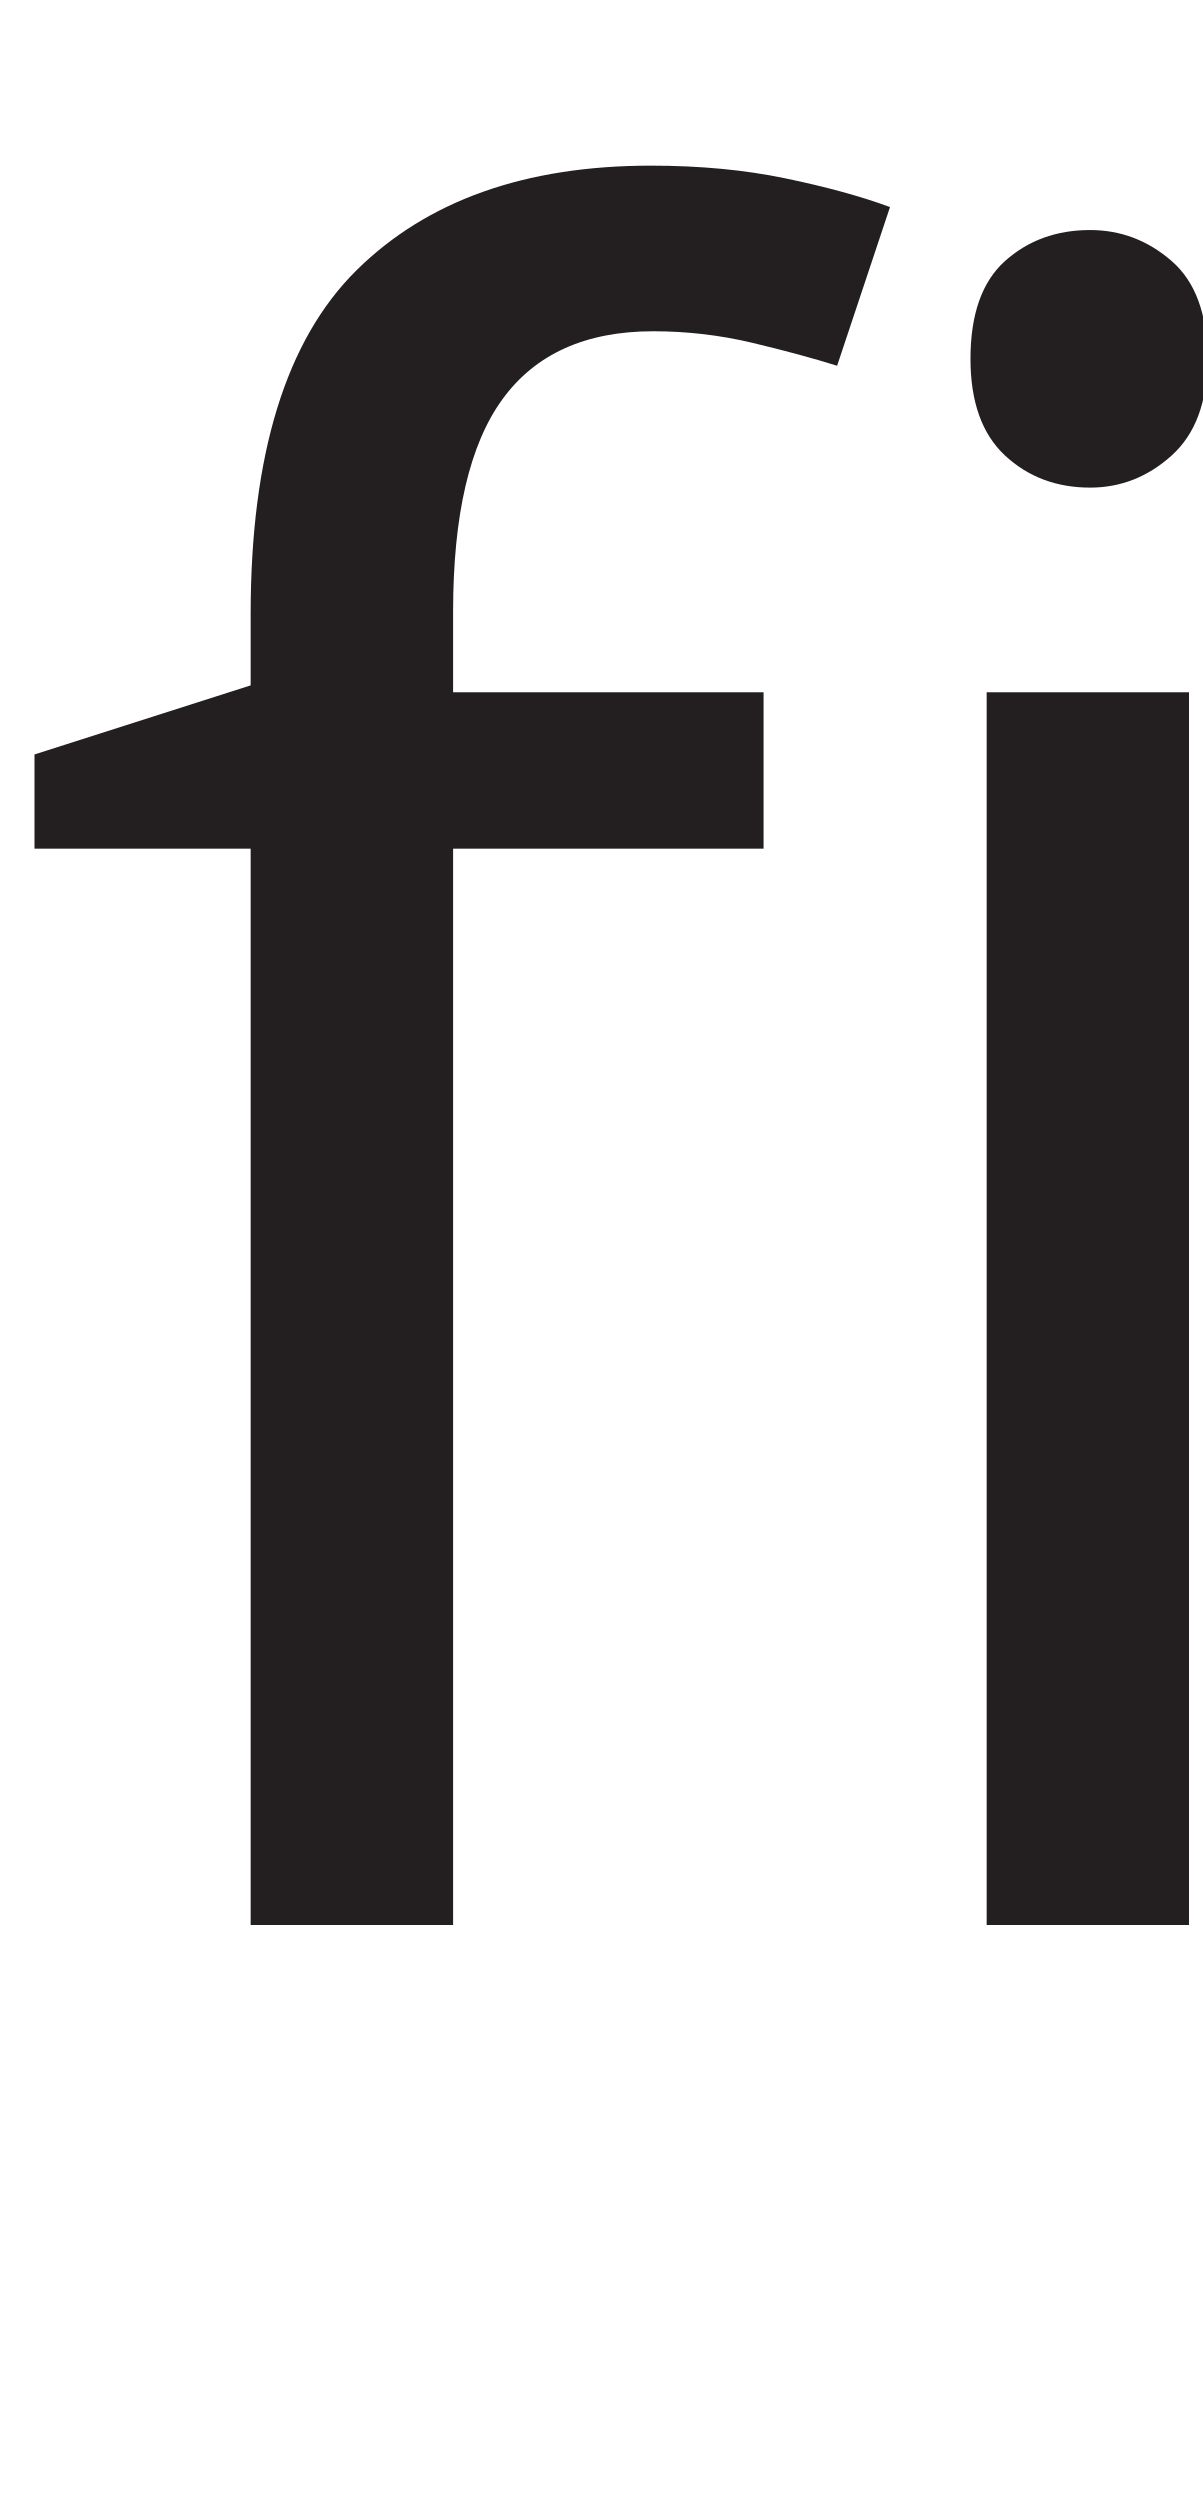
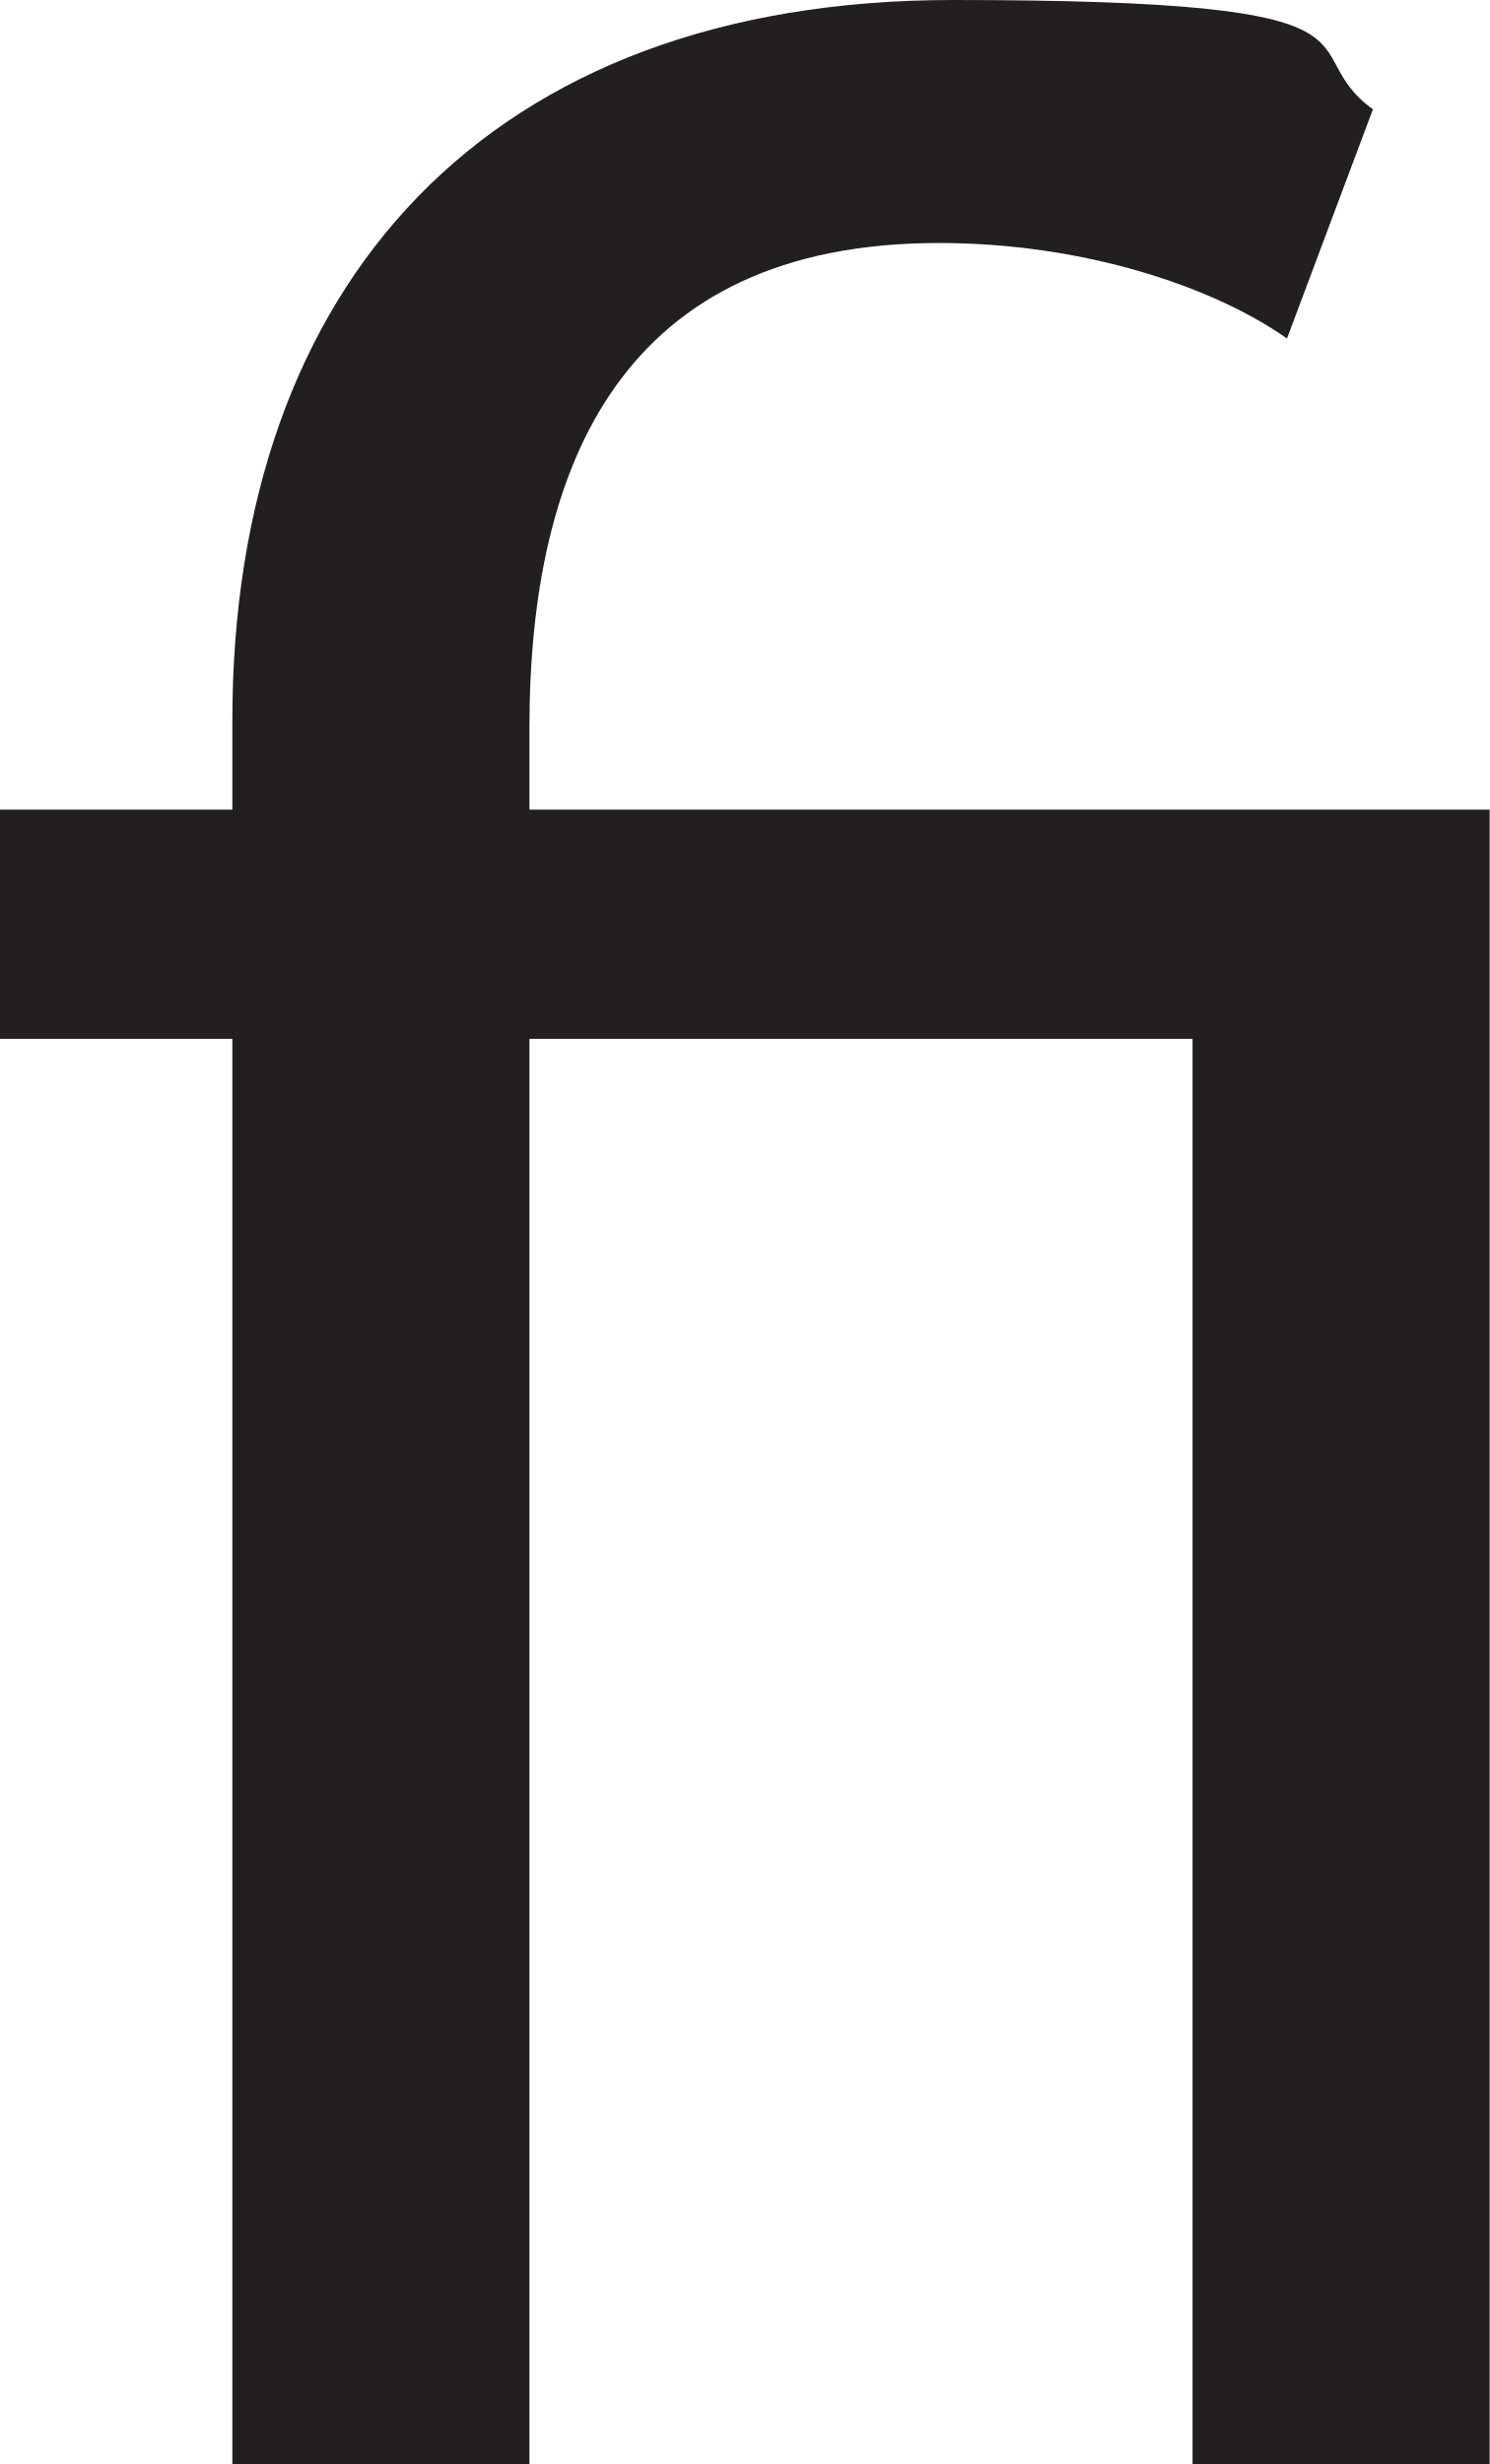
- <svg xmlns="http://www.w3.org/2000/svg" id="Layer_1" data-name="Layer 1" viewBox="0 0 168.4 350.02">
+ <svg xmlns="http://www.w3.org/2000/svg" id="Layer_1" version="1.1" viewBox="0 0 140.4 232.2">
  <defs>
    <style>
-       .cls-1 {
+       .st0 {
        fill: #231f20;
-         font-family: MyriadPro-Regular, 'Myriad Pro';
-         font-size: 322px;
+       }
+ 
+       .st1 {
+         isolation: isolate;
      }
    </style>
  </defs>
-   <text class="cls-1" transform="translate(0 269.52)">
-     <tspan x="0" y="0">fi</tspan>
-   </text>
+   <g class="st1">
+     <g class="st1">
+       <path class="st0" d="M21.9,232.2V97.9H0v-21.6h21.9v-8.4C21.9,26.7,46,0,89.8,0s31.6,4.5,39.6,10.3l-8.1,21.6c-6.8-4.8-19-9-32.8-9-29.9,0-38.6,20.9-38.6,45.7v7.7h90.5v155.9h-28V97.9h-62.5v134.3h-28Z" />
+     </g>
+   </g>
</svg>
